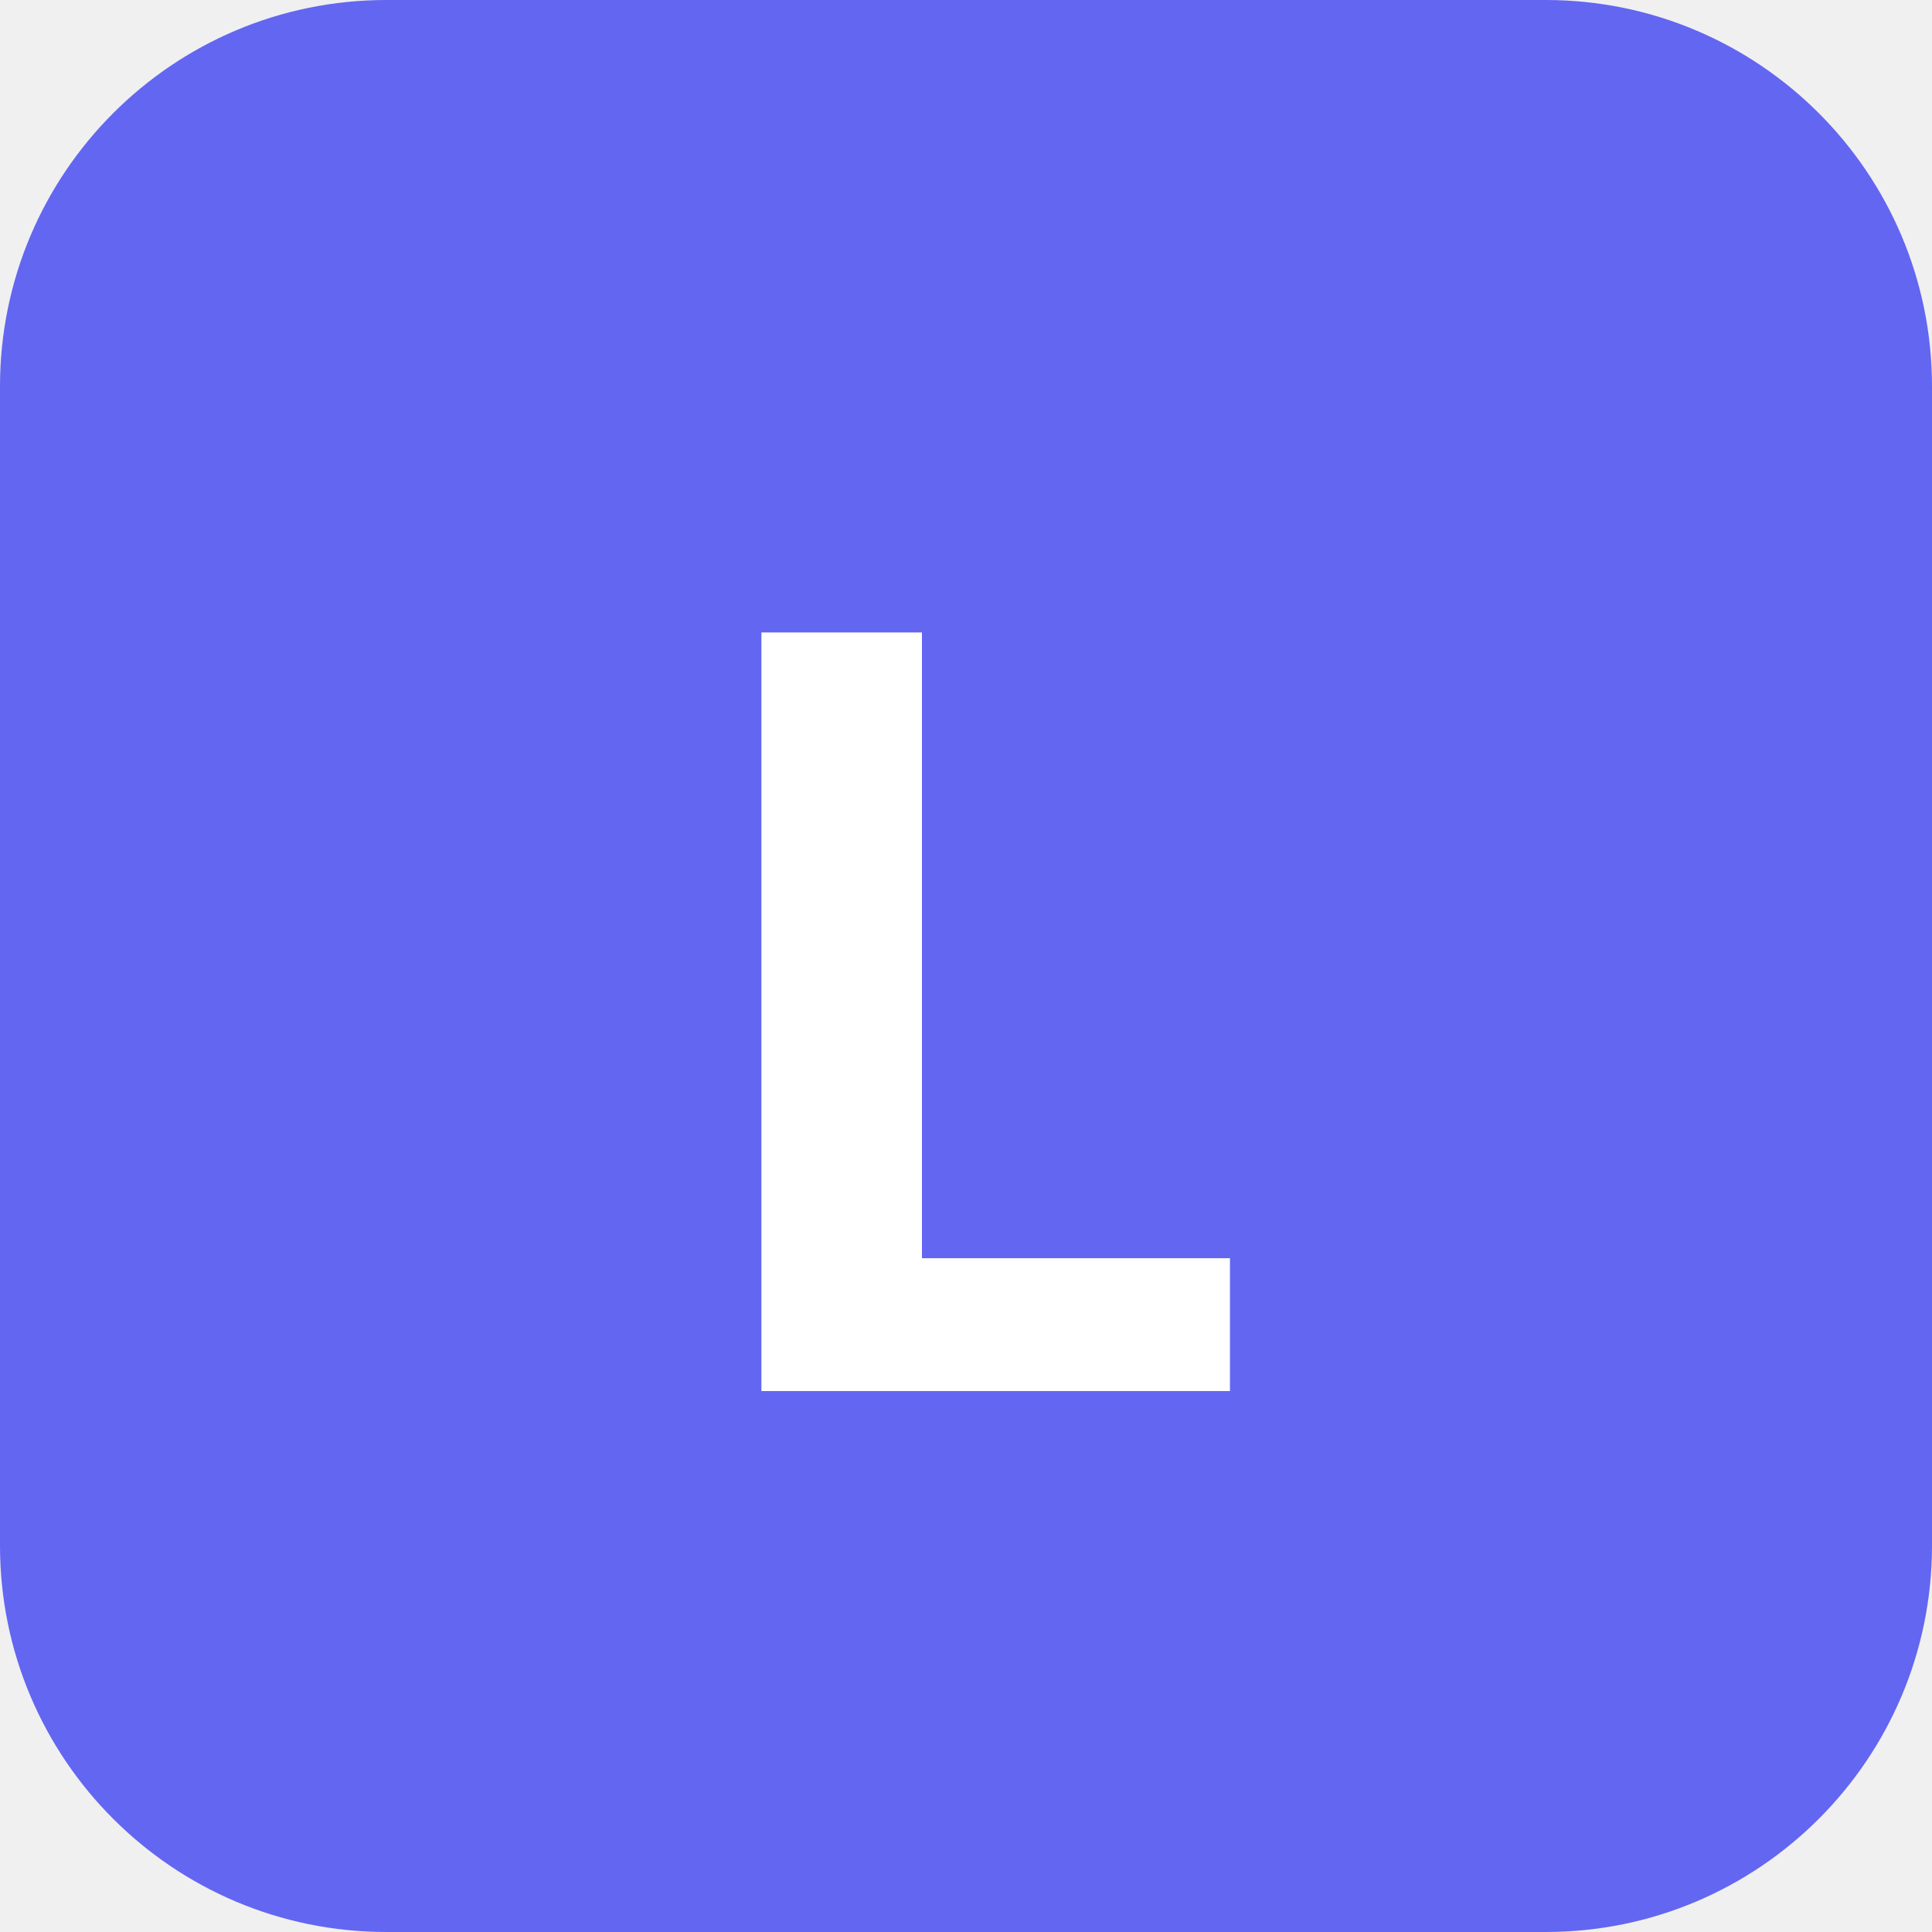
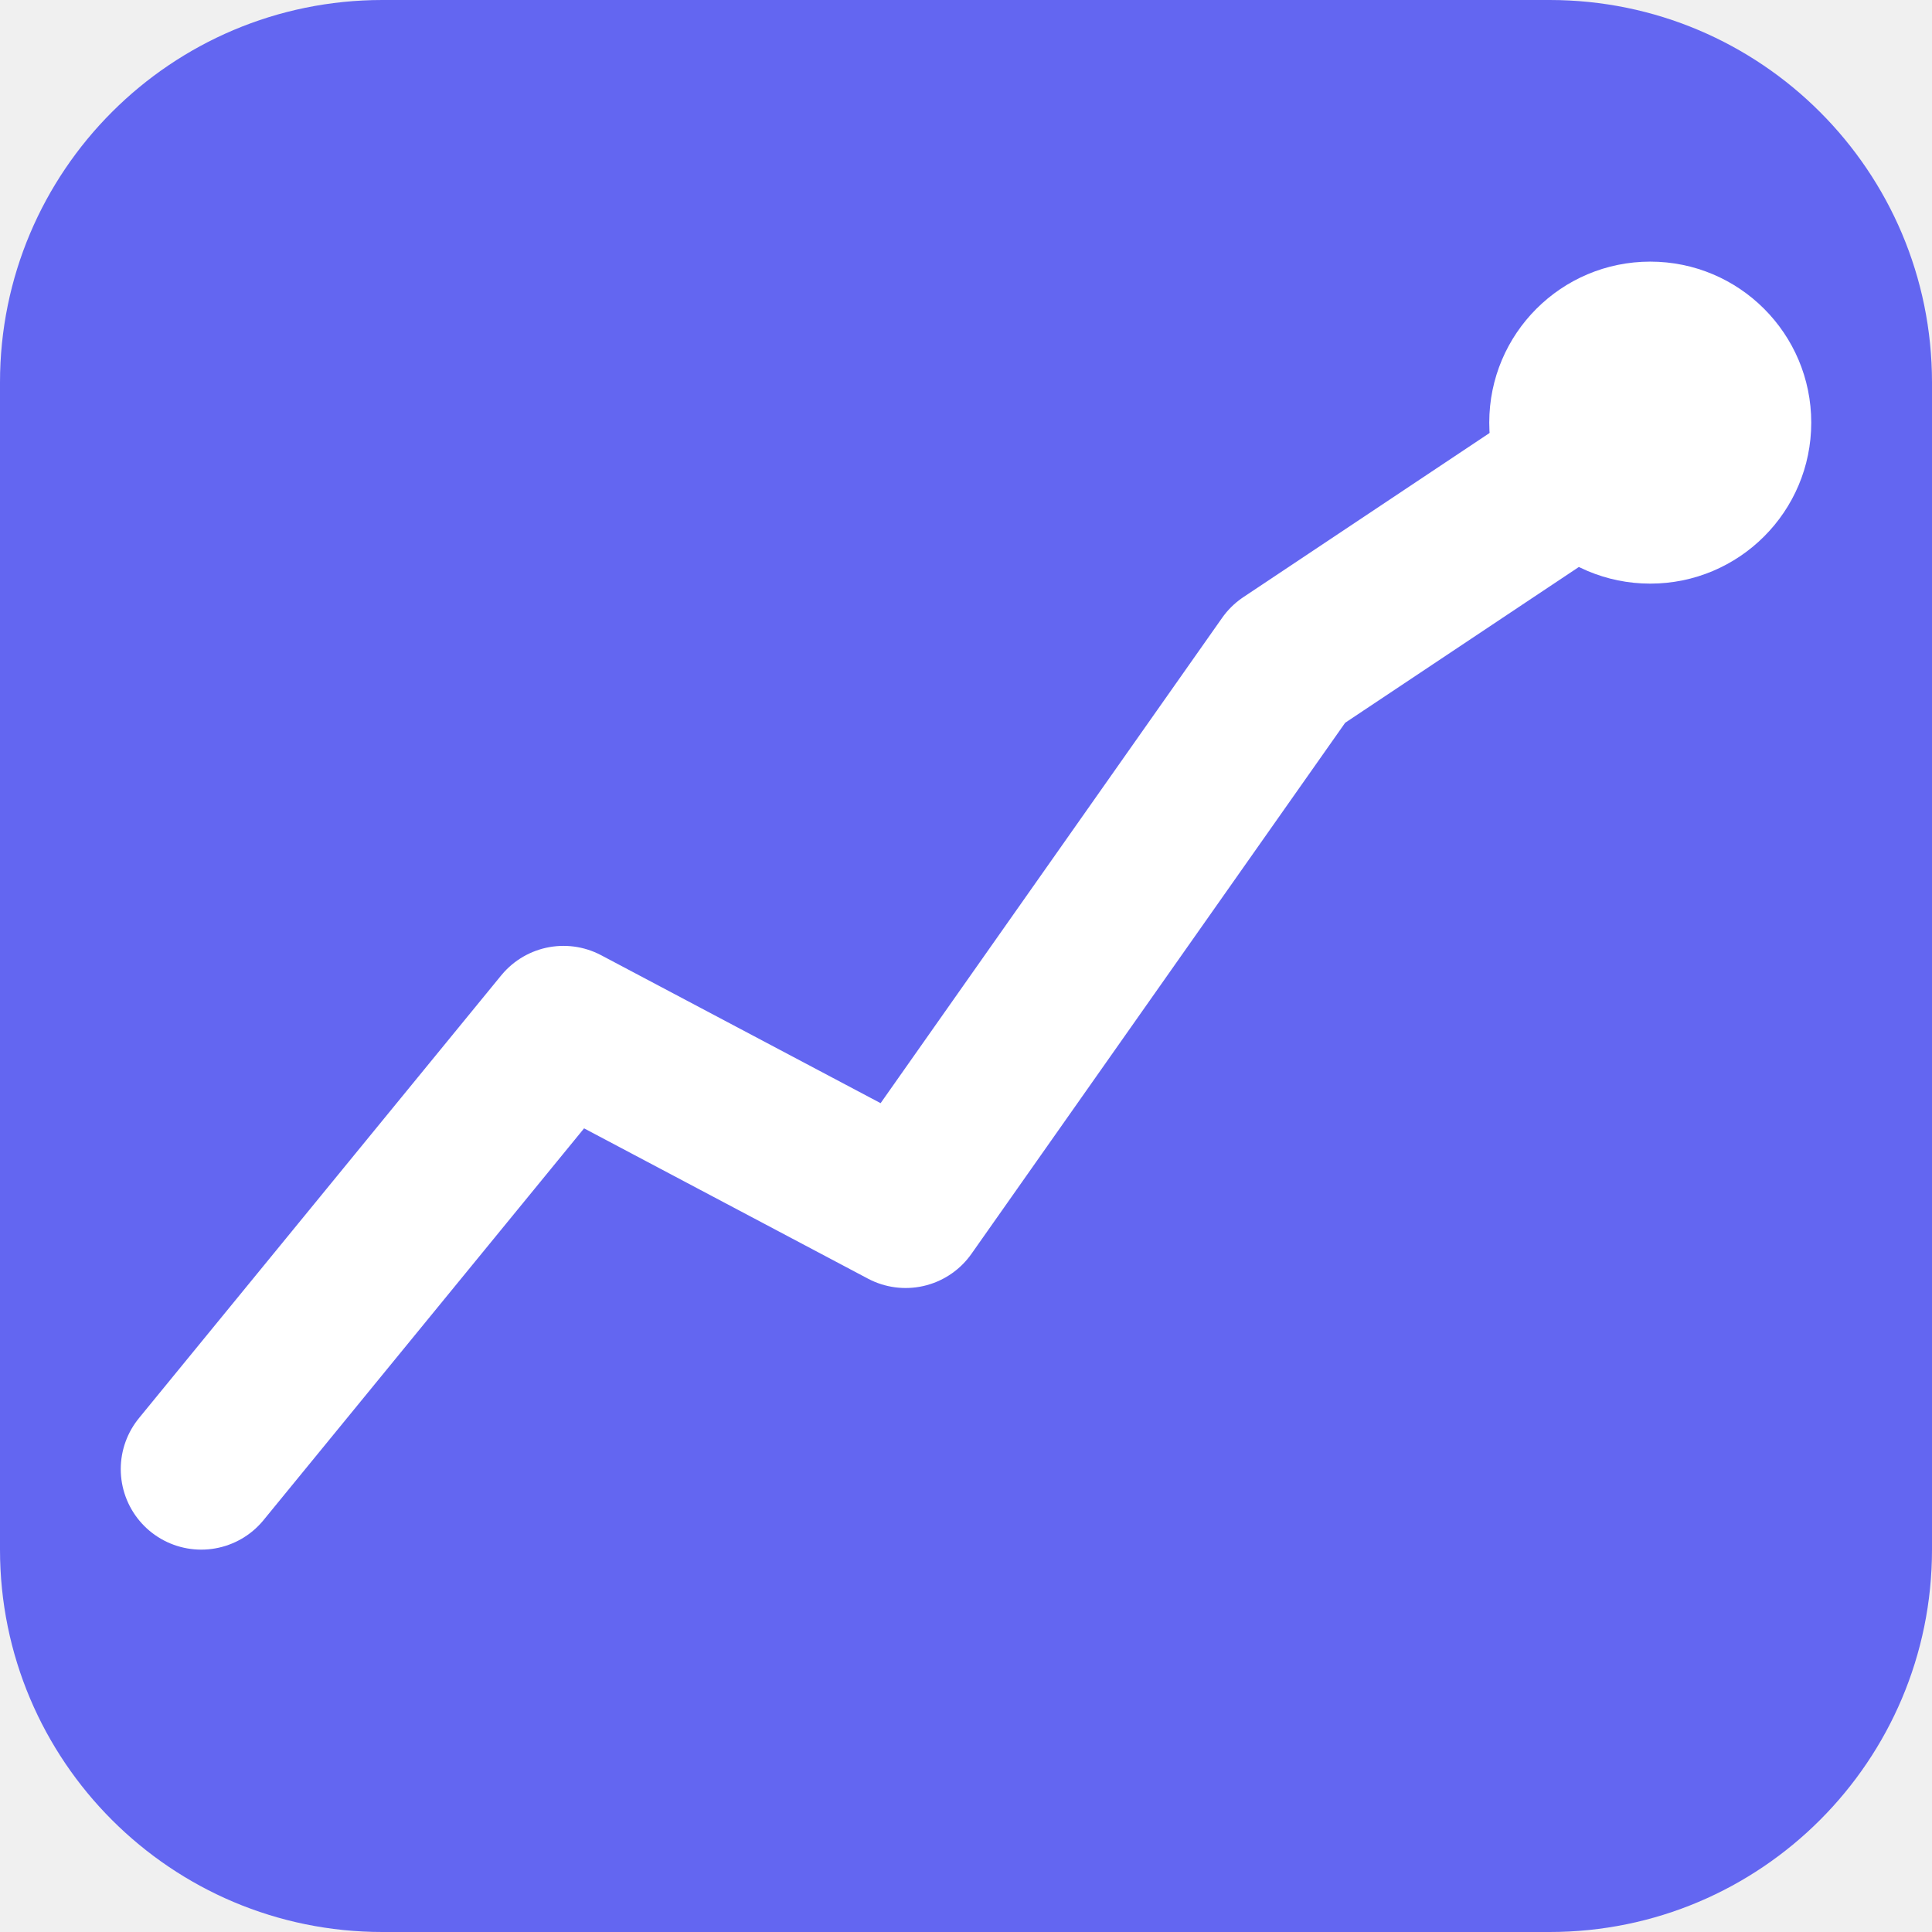
<svg xmlns="http://www.w3.org/2000/svg" width="192" height="192" viewBox="0 0 192 192">
-   <rect width="192" height="192" rx="38.4" fill="#6366f1" />
-   <text x="96" y="138.24" font-family="system-ui,sans-serif" font-weight="800" font-size="105.6" fill="white" text-anchor="middle">L</text>
+   <rect width="192" height="192" rx="38" fill="#6366f1" />
+   <polyline points="20,146 56,102 90,120 128,66 164,42" fill="none" stroke="white" stroke-width="16" stroke-linecap="round" stroke-linejoin="round" />
+   <circle cx="164" cy="42" r="16" fill="white" />
</svg>
